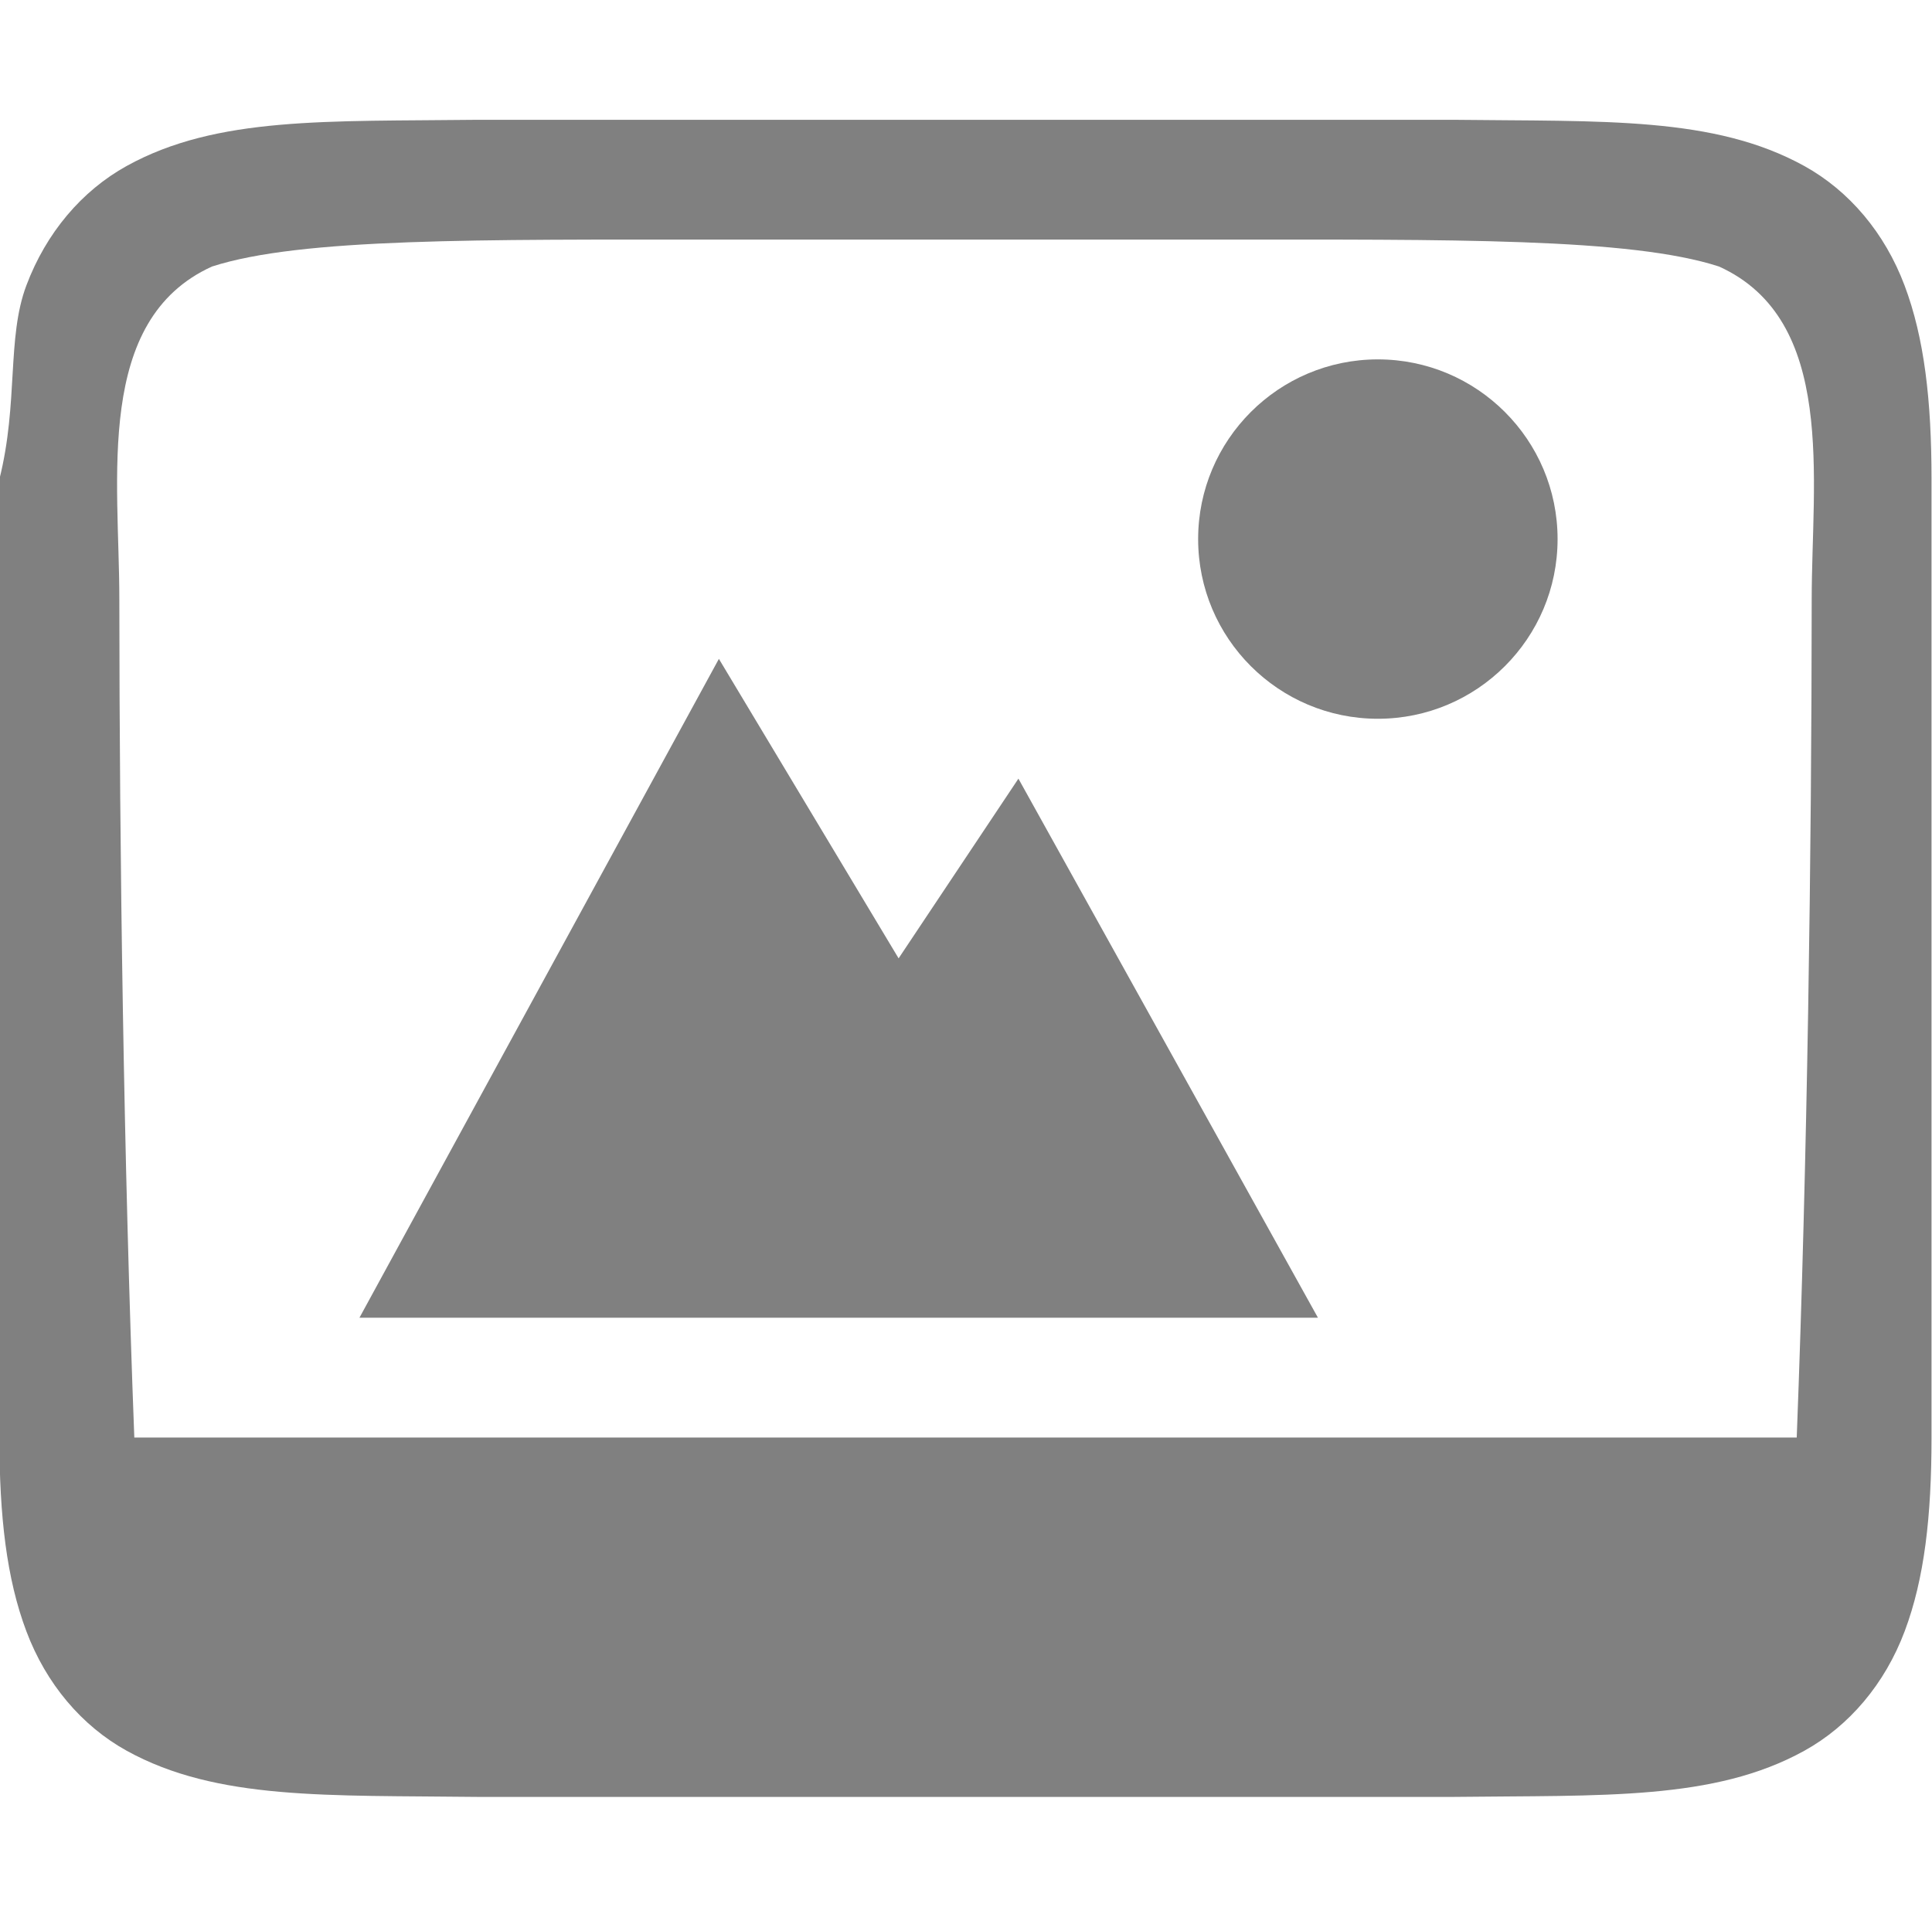
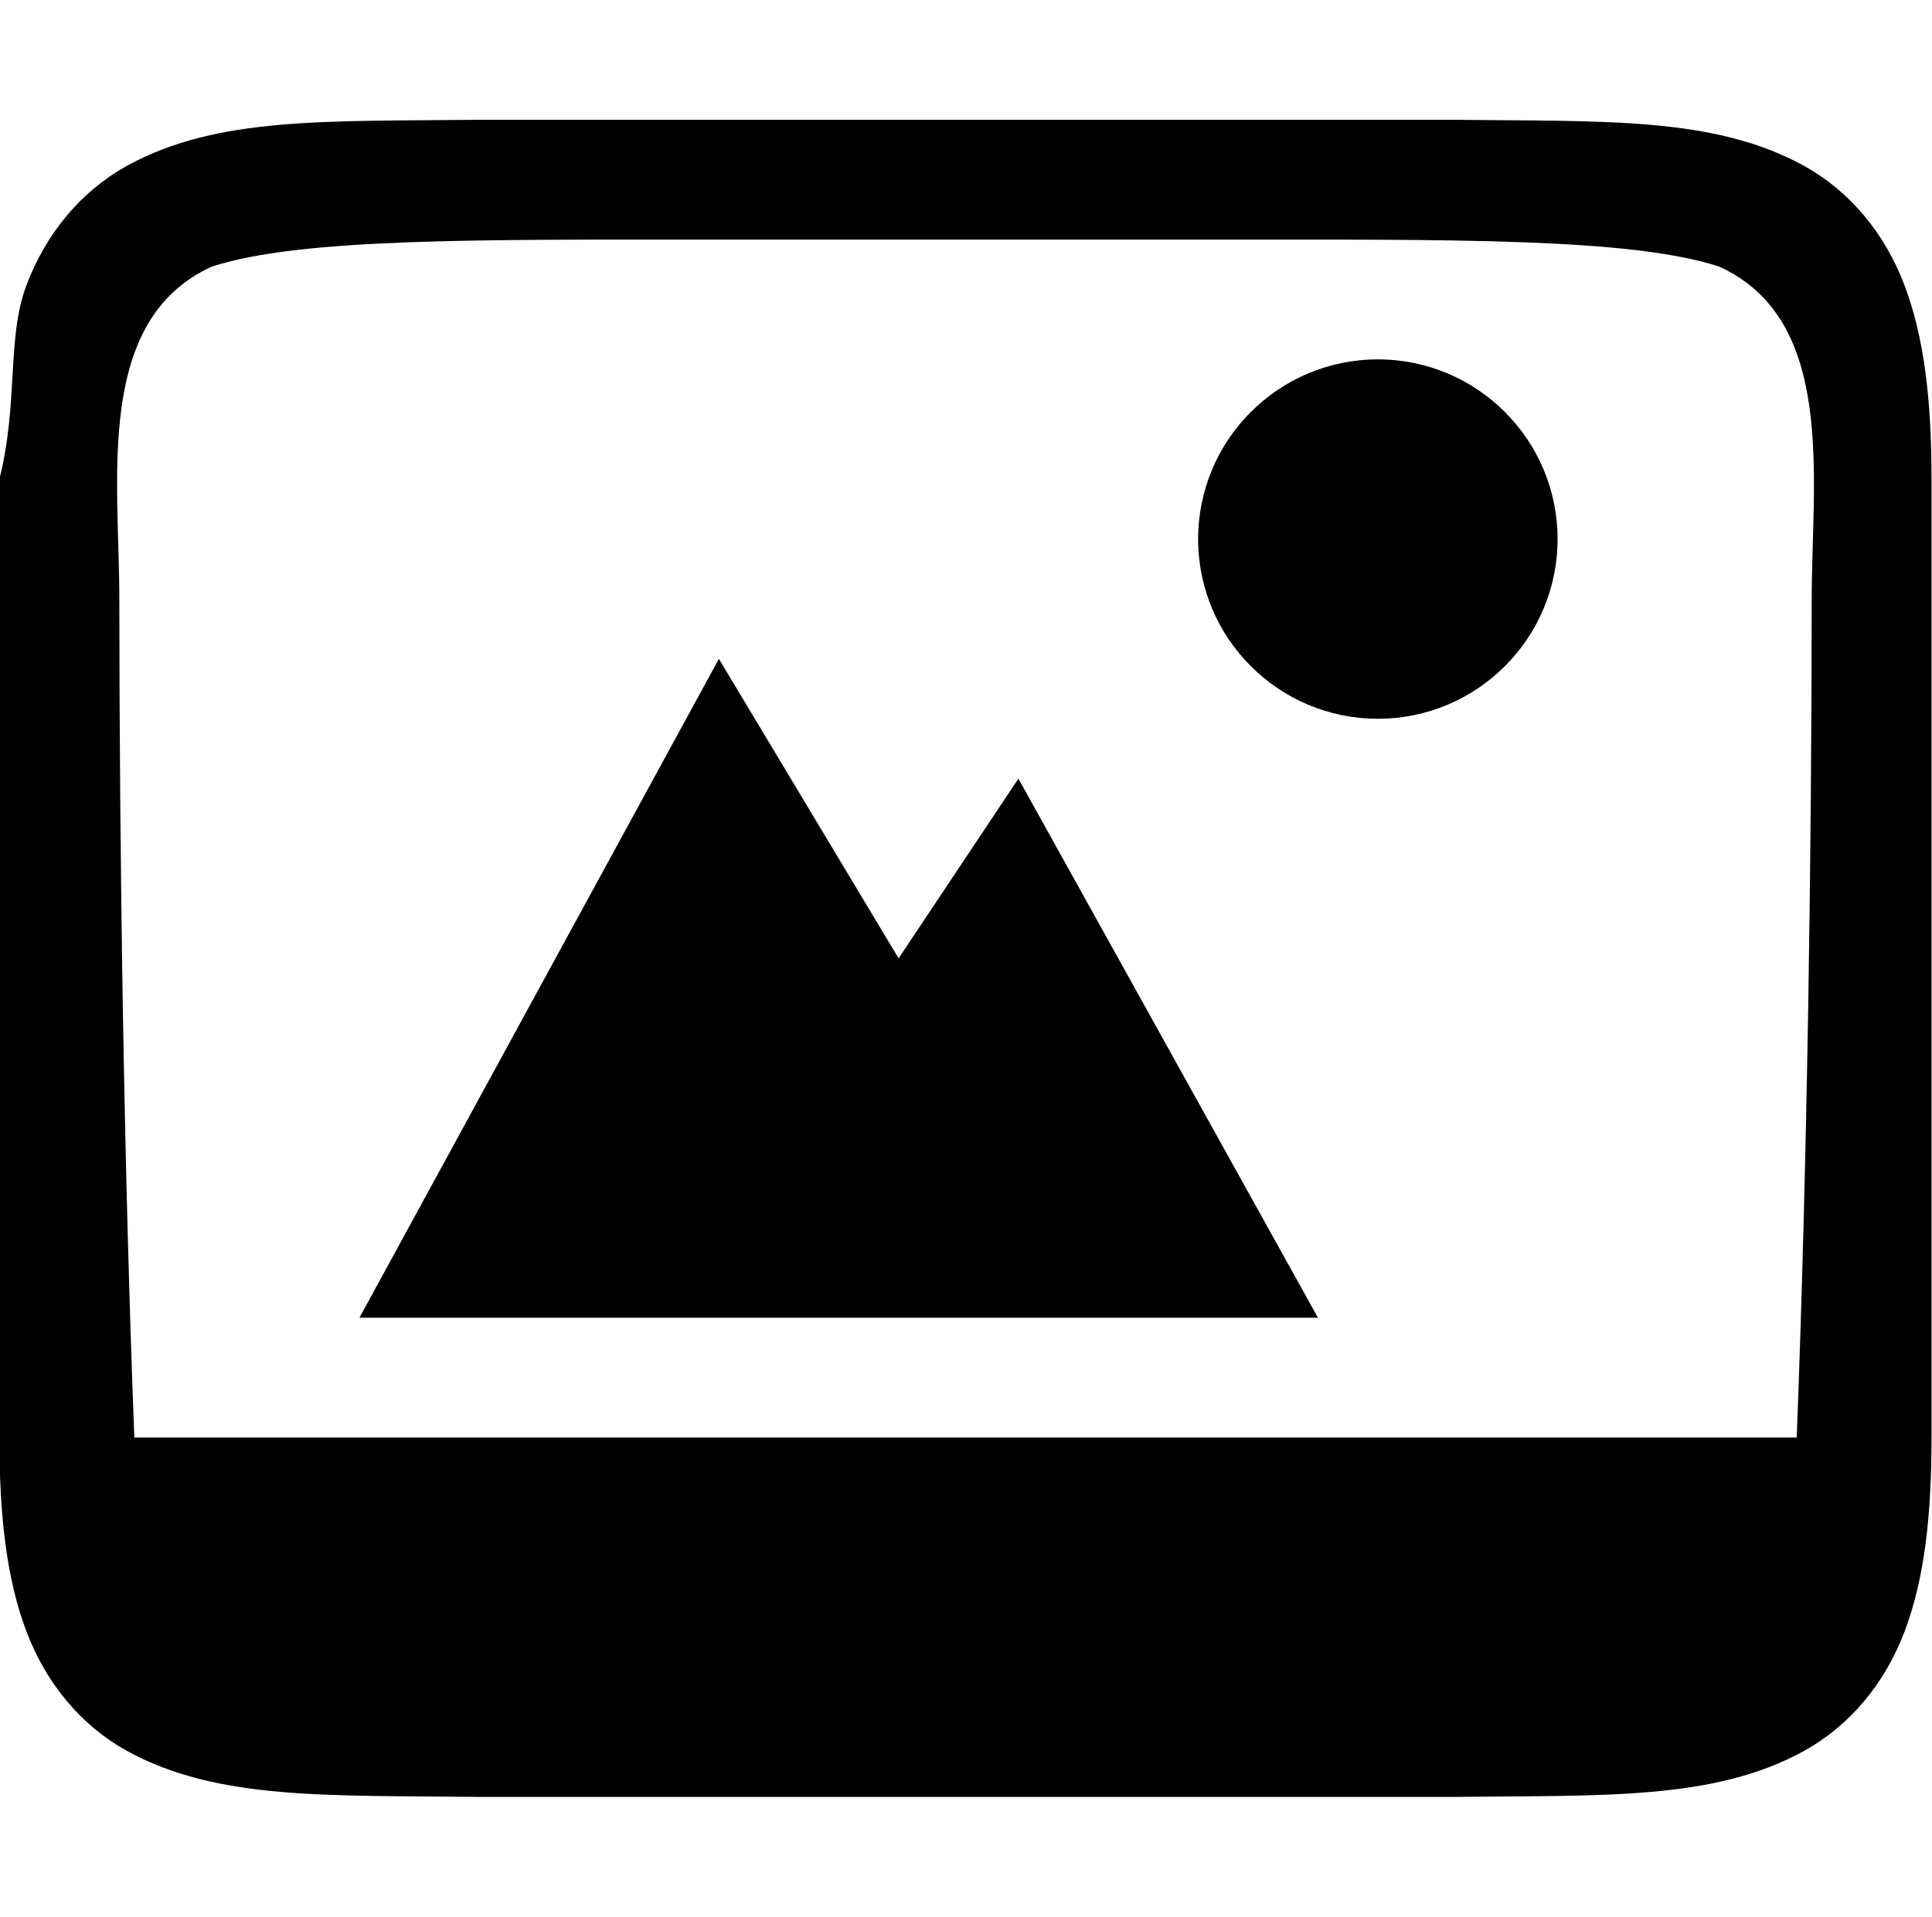
- <svg xmlns="http://www.w3.org/2000/svg" version="1.1" viewBox="0 0 16.125 16">
-   <g transform="translate(-312 -40)" fill="#808080">
-     <path d="m323.5 43c-0.828 0-1.5 0.672-1.5 1.5 0 0.828 0.672 1.5 1.5 1.5s1.5-0.672 1.5-1.5c0-0.828-0.672-1.5-1.5-1.5z" color="#000000" />
-     <path d="m315.99 41c-1.258 0.015-2.179-0.031-2.932 0.385-0.376 0.208-0.673 0.559-0.838 0.998-0.165 0.439-0.065 0.979-0.225 1.617v4 4c0 0.658 0.06 1.179 0.225 1.617 0.165 0.439 0.462 0.79 0.838 0.998 0.753 0.415 1.673 0.37 2.932 0.385h4e-3 2.002 4.125 2.002 4e-3c1.258-0.015 2.179 0.031 2.932-0.385 0.376-0.208 0.673-0.559 0.838-0.998 0.165-0.439 0.224-0.96 0.224-1.617v-4-4c0-0.658-0.06-1.179-0.225-1.617-0.165-0.439-0.462-0.79-0.838-0.998-0.753-0.415-1.673-0.37-2.932-0.385h-4e-3 -2.002-4.125-2.002zm2.006 1h4.125c2 0 3.485-0.016 4.227 0.225 0.983 0.447 0.773 1.775 0.773 2.775-8.5e-4 2.123-0.036 4.677-0.125 7h-4.875-4.125-4.875c-0.089-2.323-0.124-4.877-0.125-7 0-1-0.21-2.328 0.773-2.775 0.742-0.24 2.227-0.225 4.227-0.225z" color="#000000" />
-     <path d="m318 45.5-3 5.5h2.718 5.282l-2.5-4.5-1 1.5z" color="#000000" />
+ <svg xmlns="http://www.w3.org/2000/svg" version="1.1" viewBox="0 0 16.125 16" fill="currentColor">
+   <g transform="translate(-312 -40)">
+     <path d="m323.5 43c-0.828 0-1.5 0.672-1.5 1.5 0 0.828 0.672 1.5 1.5 1.5s1.5-0.672 1.5-1.5c0-0.828-0.672-1.5-1.5-1.5z" />
+     <path d="m315.99 41c-1.258 0.015-2.179-0.031-2.932 0.385-0.376 0.208-0.673 0.559-0.838 0.998-0.165 0.439-0.065 0.979-0.225 1.617v4 4c0 0.658 0.06 1.179 0.225 1.617 0.165 0.439 0.462 0.79 0.838 0.998 0.753 0.415 1.673 0.37 2.932 0.385h4e-3 2.002 4.125 2.002 4e-3c1.258-0.015 2.179 0.031 2.932-0.385 0.376-0.208 0.673-0.559 0.838-0.998 0.165-0.439 0.224-0.96 0.224-1.617v-4-4c0-0.658-0.06-1.179-0.225-1.617-0.165-0.439-0.462-0.79-0.838-0.998-0.753-0.415-1.673-0.37-2.932-0.385h-4e-3 -2.002-4.125-2.002zm2.006 1h4.125c2 0 3.485-0.016 4.227 0.225 0.983 0.447 0.773 1.775 0.773 2.775-8.5e-4 2.123-0.036 4.677-0.125 7h-4.875-4.125-4.875c-0.089-2.323-0.124-4.877-0.125-7 0-1-0.21-2.328 0.773-2.775 0.742-0.24 2.227-0.225 4.227-0.225z" />
+     <path d="m318 45.5-3 5.5h2.718 5.282l-2.5-4.5-1 1.5z" />
  </g>
</svg>
